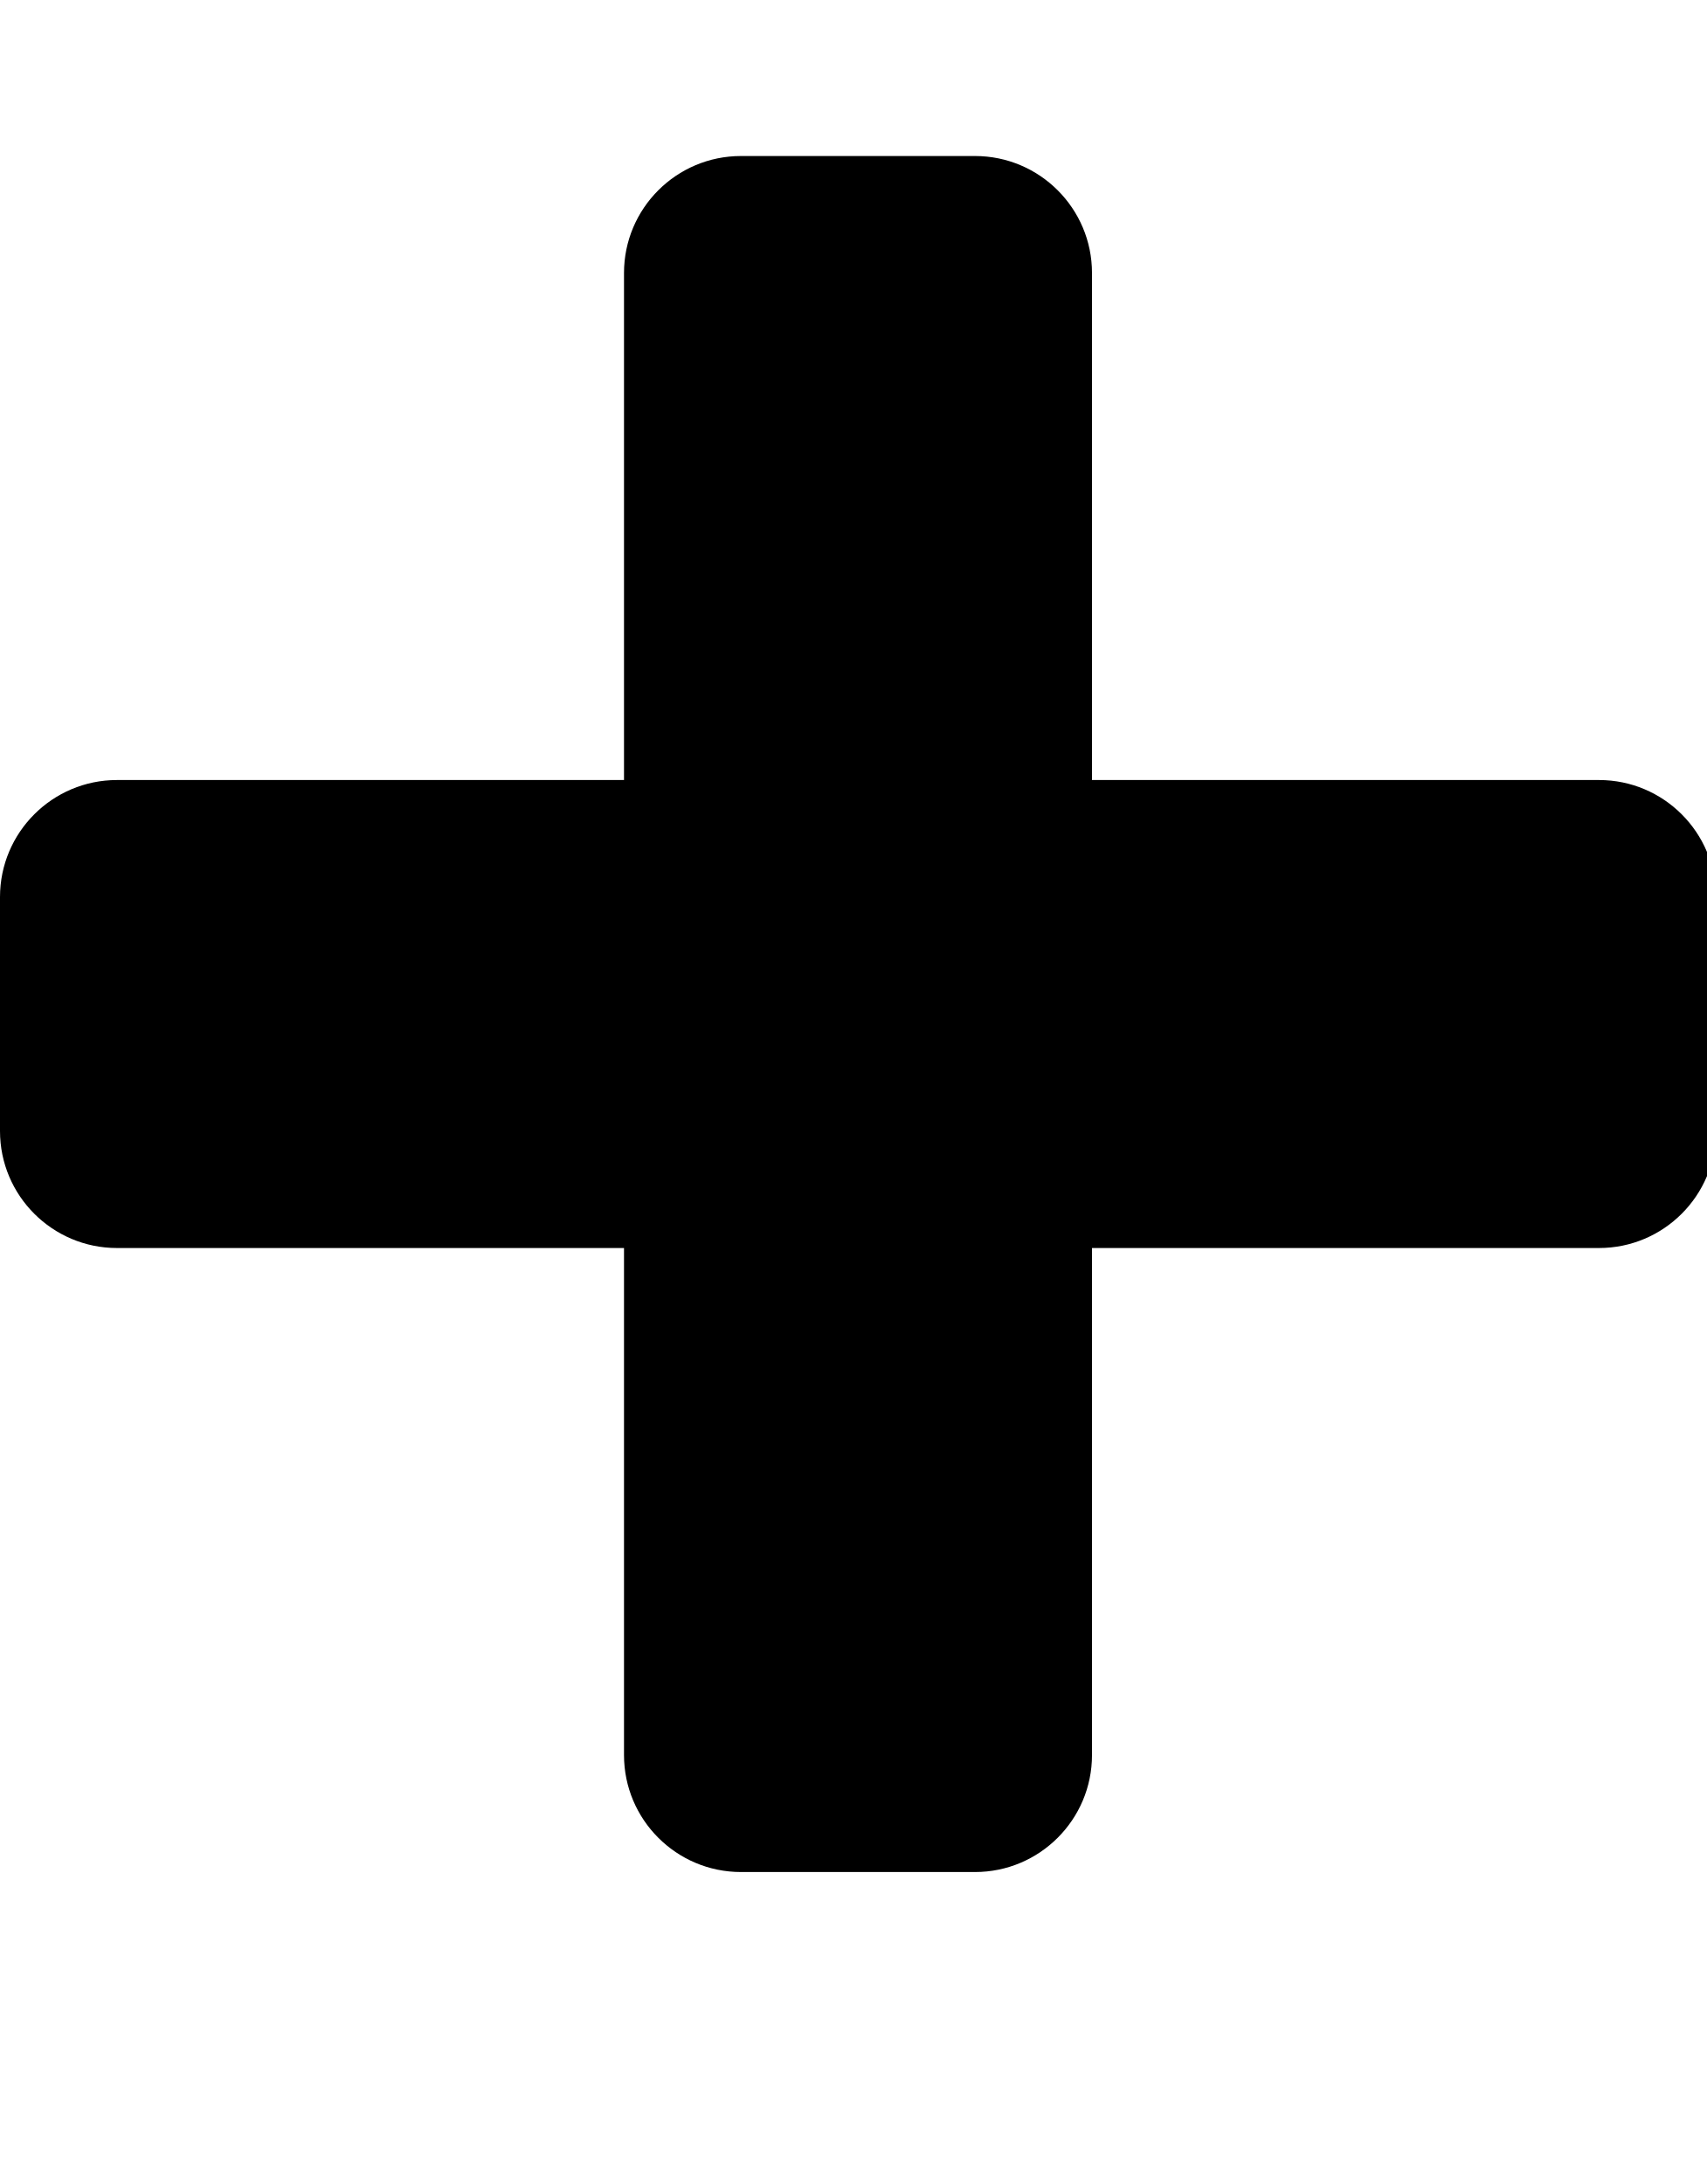
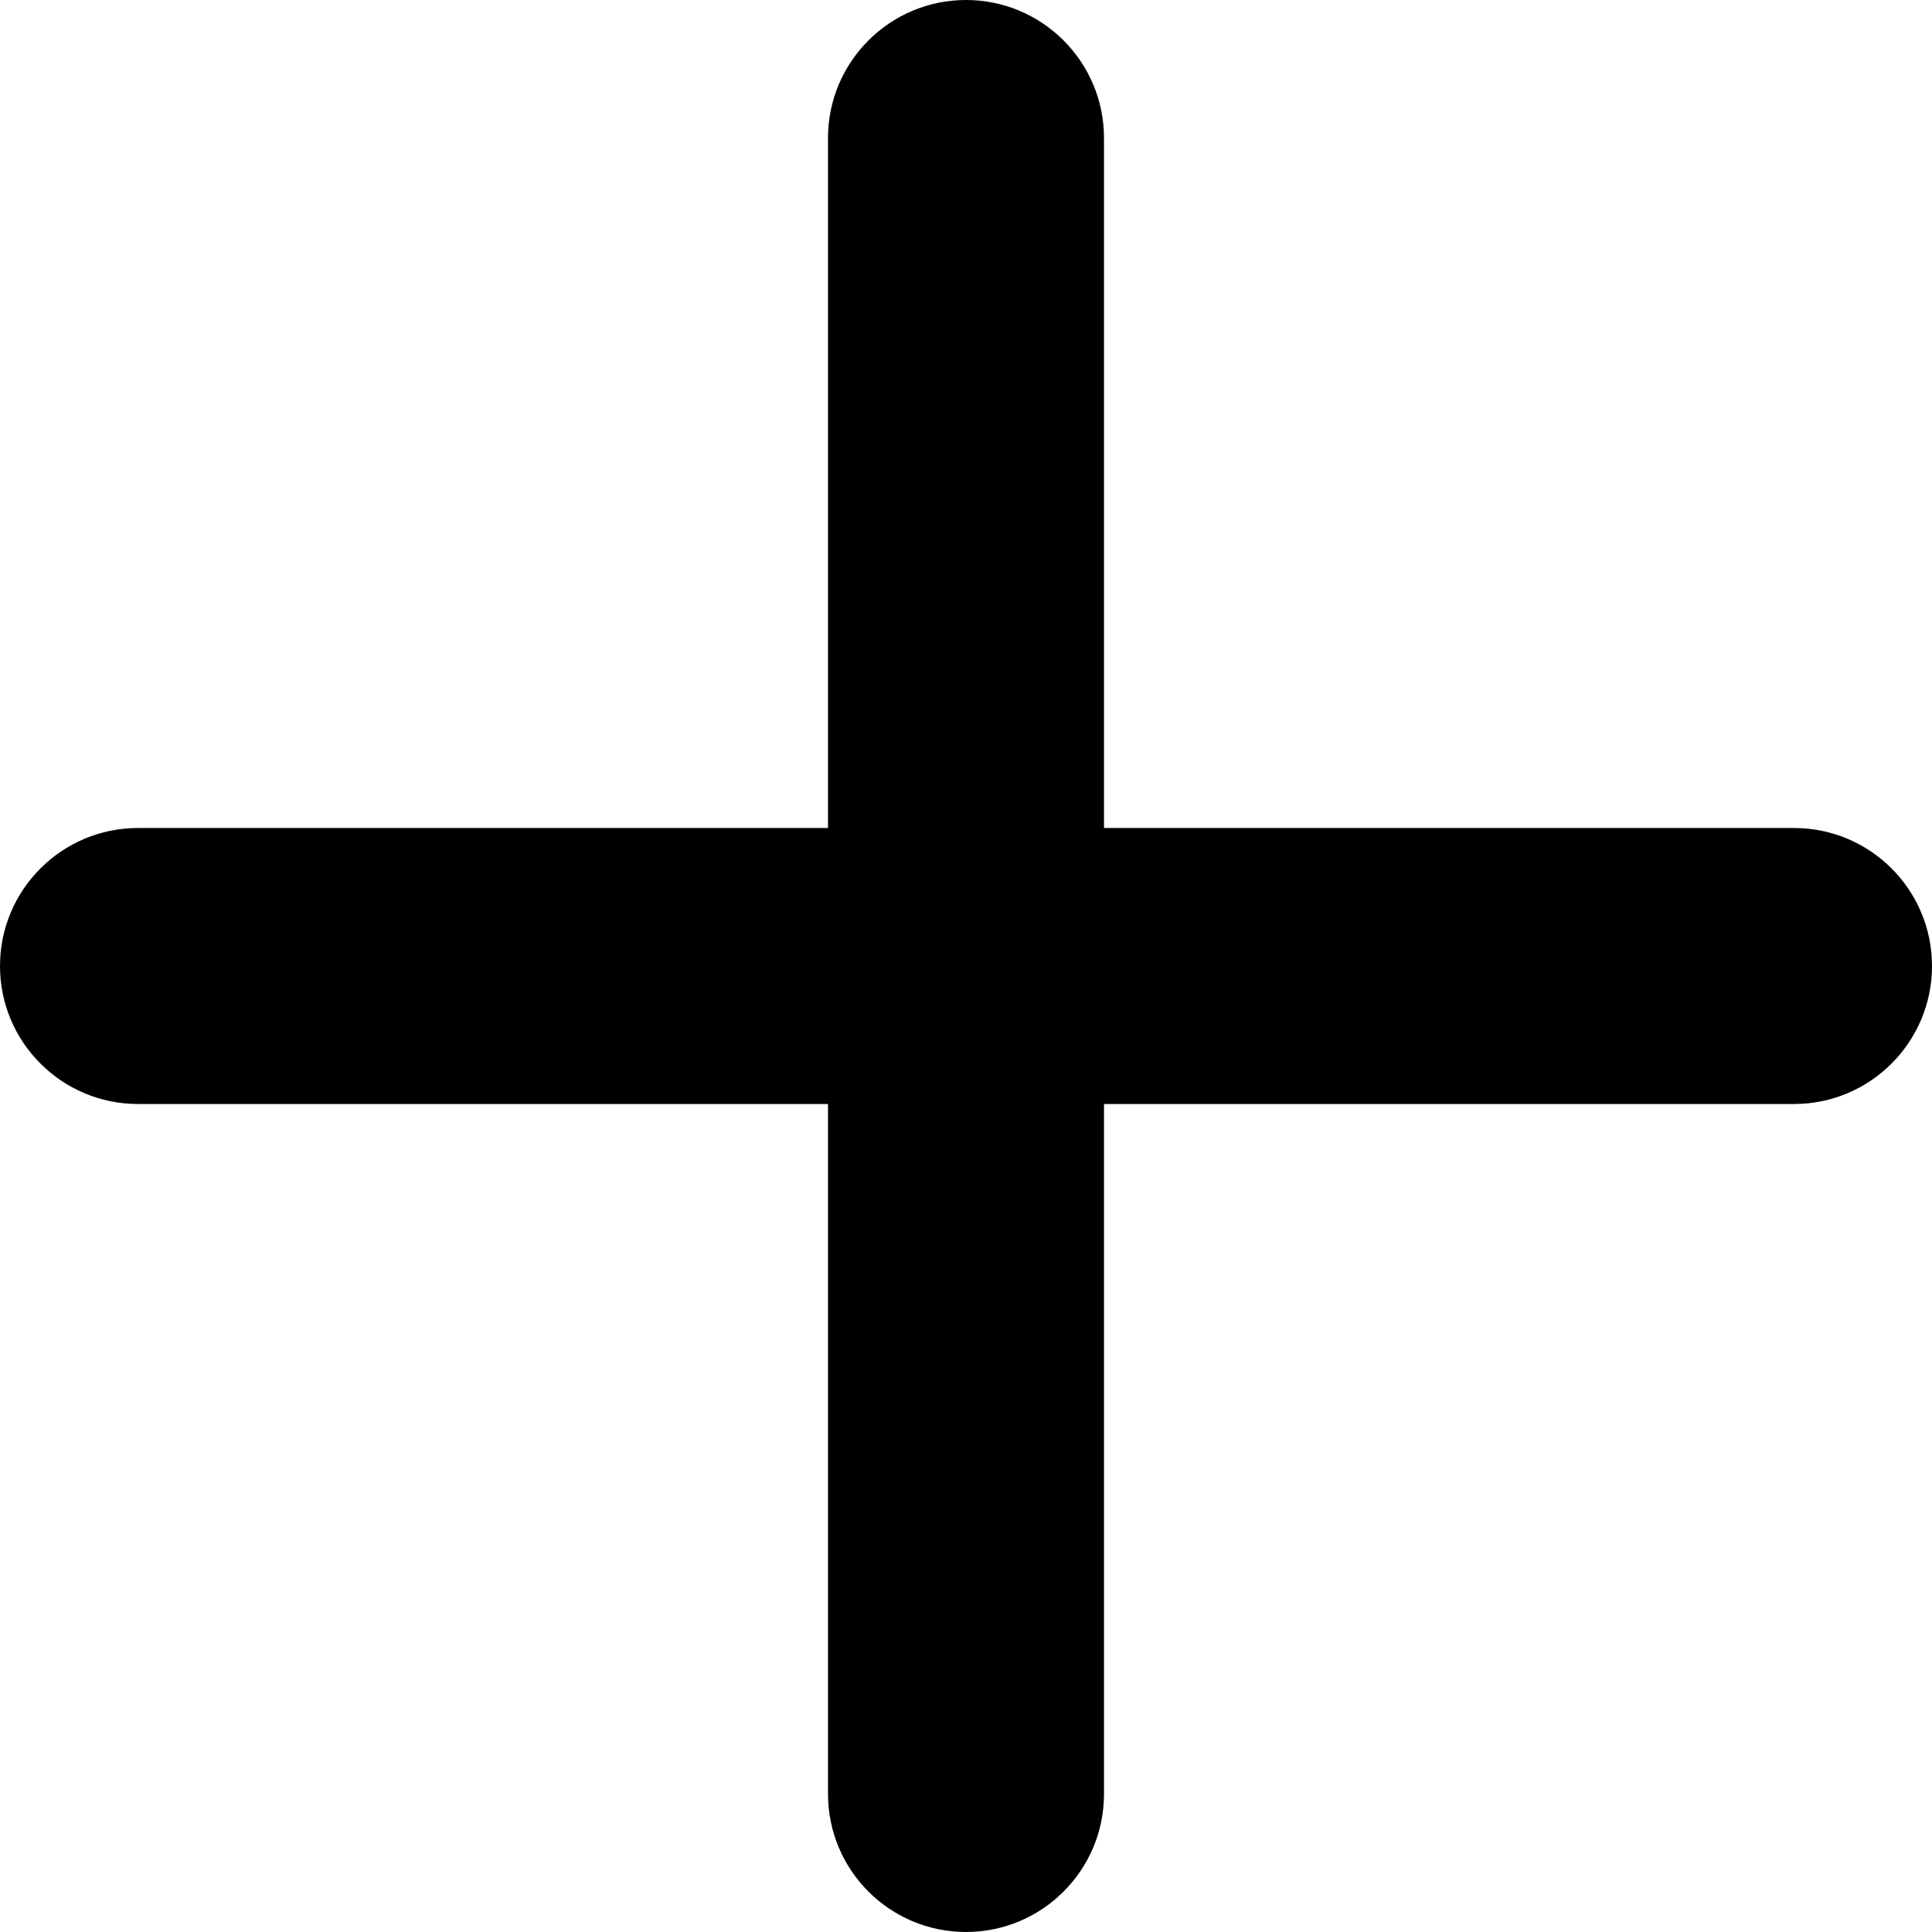
- <svg xmlns="http://www.w3.org/2000/svg" version="1.1" width="25" height="32" viewBox="0 0 25 32">
-   <path d="M25.143 13.143v3.429c0 0.946-0.768 1.714-1.714 1.714h-7.429v7.429c0 0.946-0.768 1.714-1.714 1.714h-3.429c-0.946 0-1.714-0.768-1.714-1.714v-7.429h-7.429c-0.946 0-1.714-0.768-1.714-1.714v-3.429c0-0.946 0.768-1.714 1.714-1.714h7.429v-7.429c0-0.946 0.768-1.714 1.714-1.714h3.429c0.946 0 1.714 0.768 1.714 1.714v7.429h7.429c0.946 0 1.714 0.768 1.714 1.714z" />
+ <svg xmlns="http://www.w3.org/2000/svg" version="1.1" width="14" height="14" viewBox="0 0 14 14">
+   <path d="M7 0c0.552 0 1 0.448 1 1v12c0 0.552-0.448 1-1 1s-1-0.448-1-1v-12c0-0.552 0.448-1 1-1z" />
+   <path d="M1 6h12c0.552 0 1 0.448 1 1s-0.448 1-1 1h-12c-0.552 0-1-0.448-1-1s0.448-1 1-1z" />
</svg>
